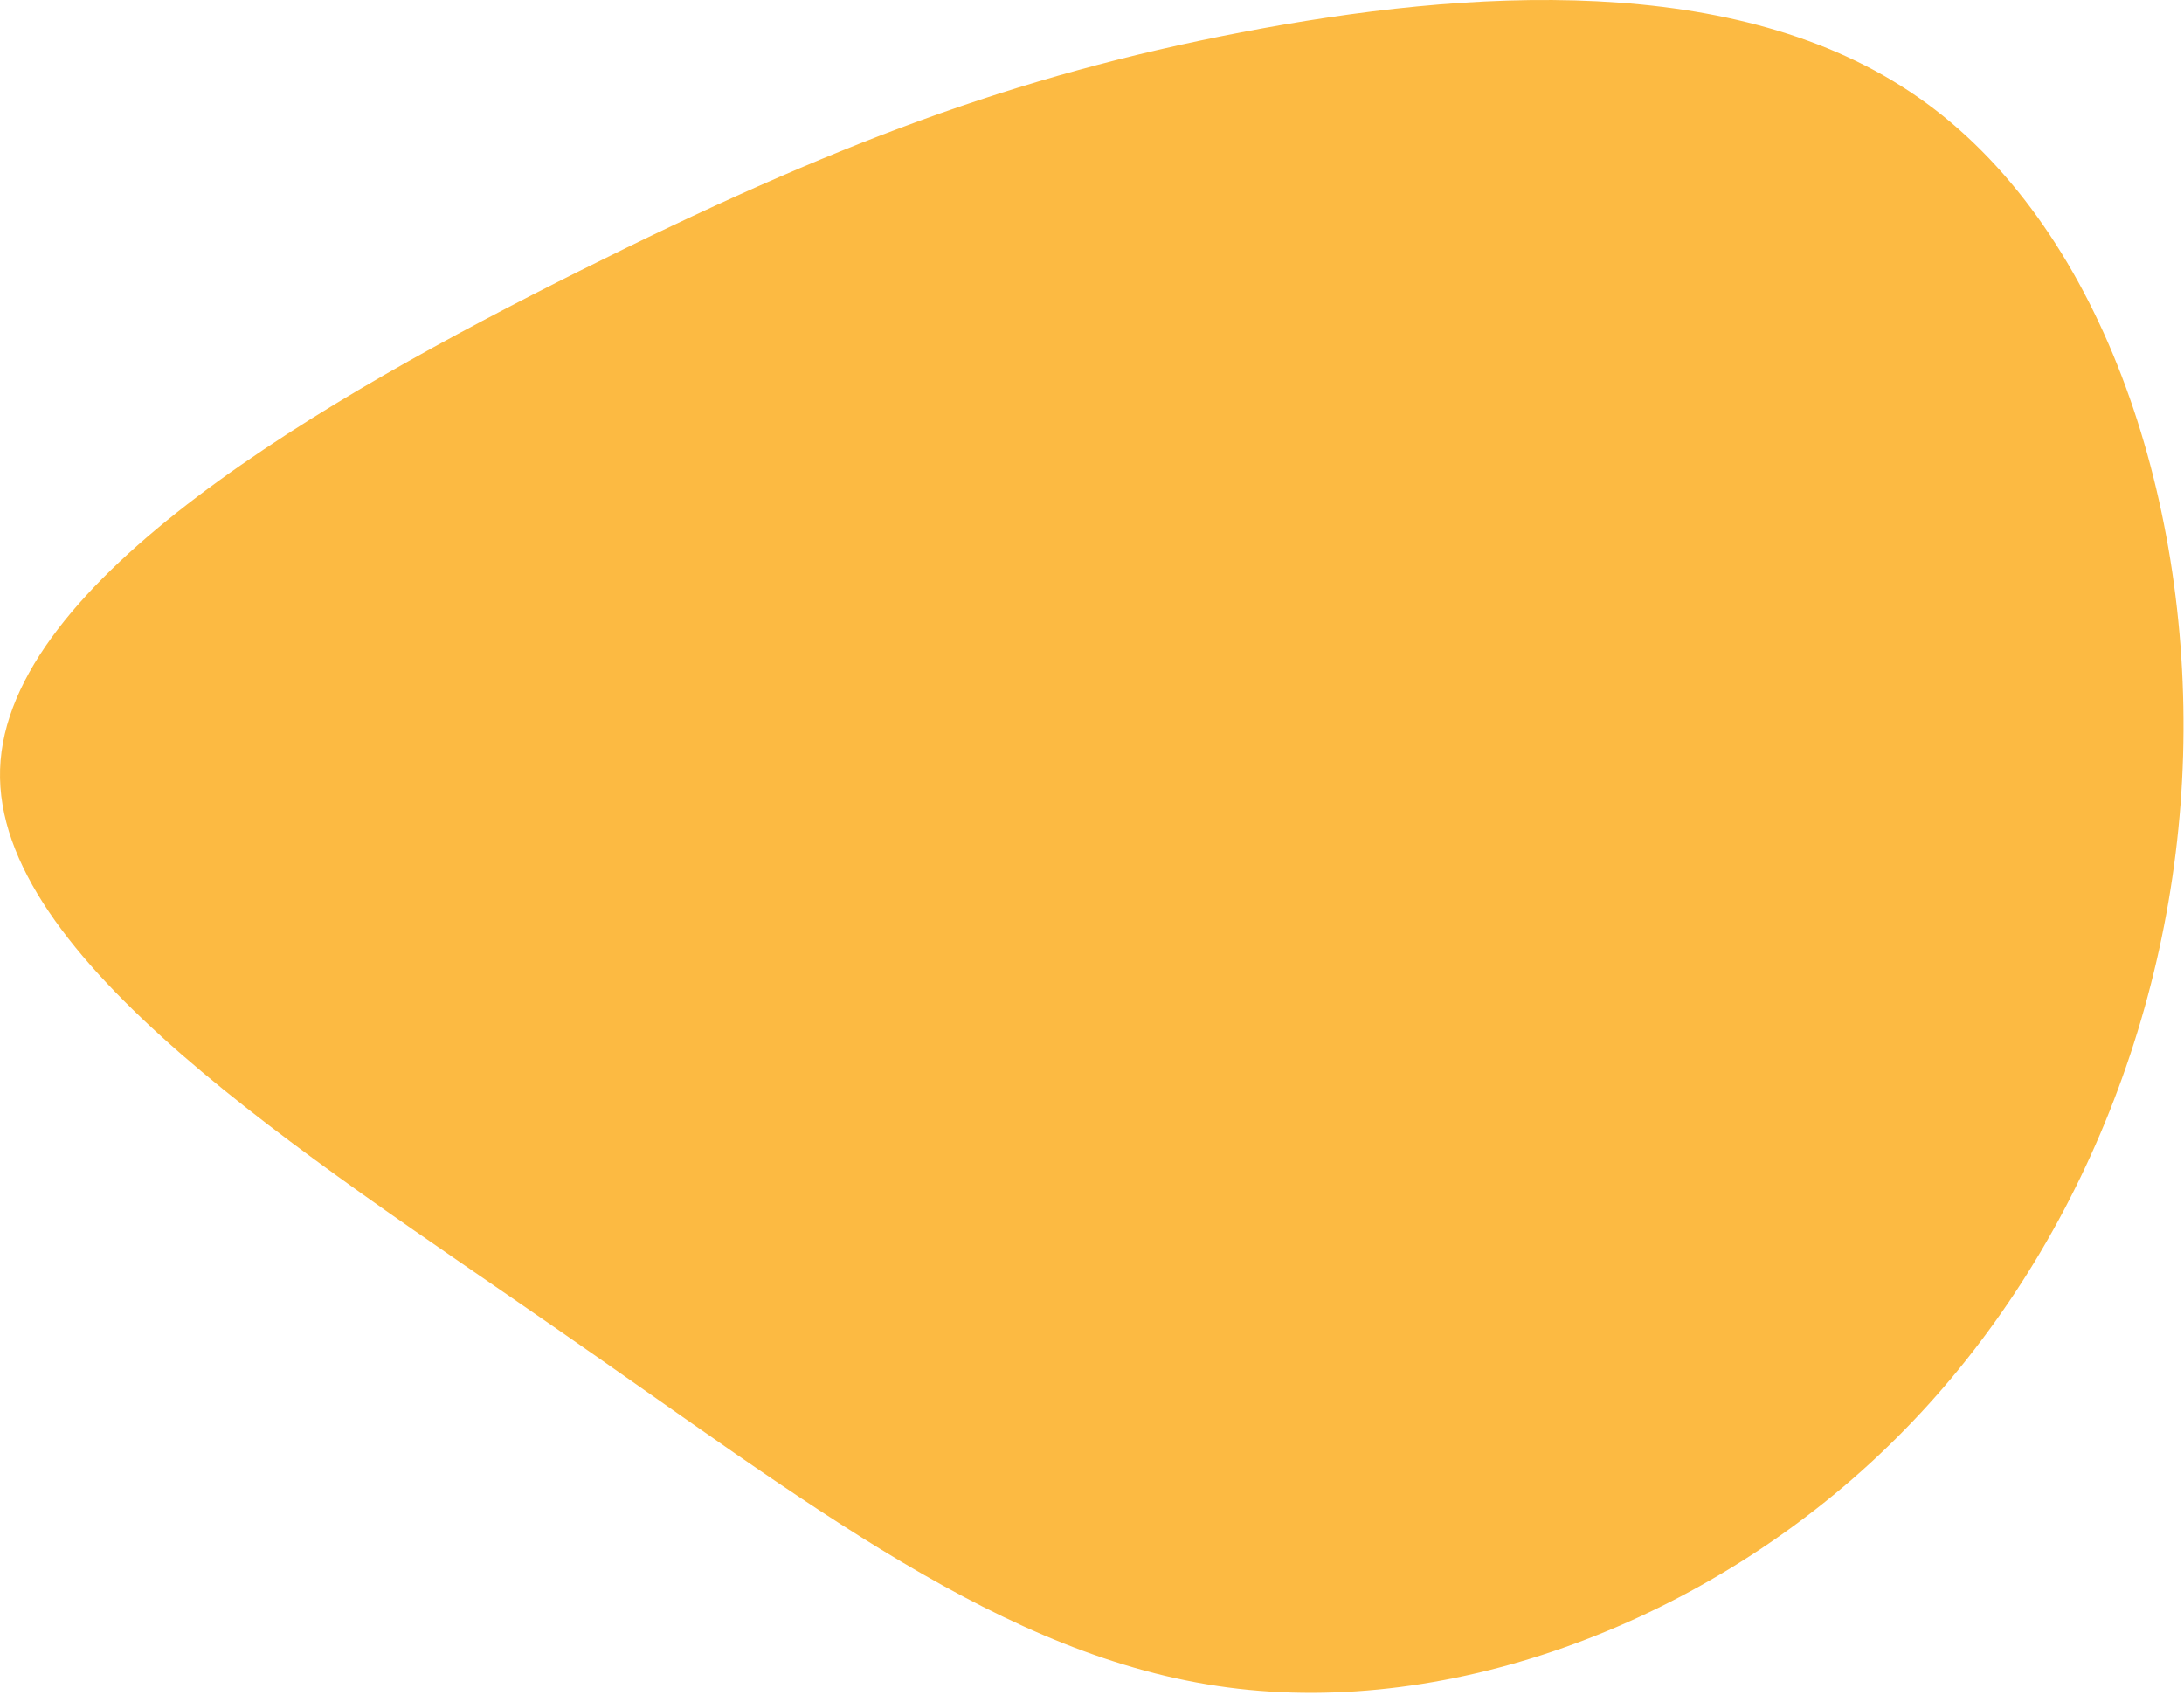
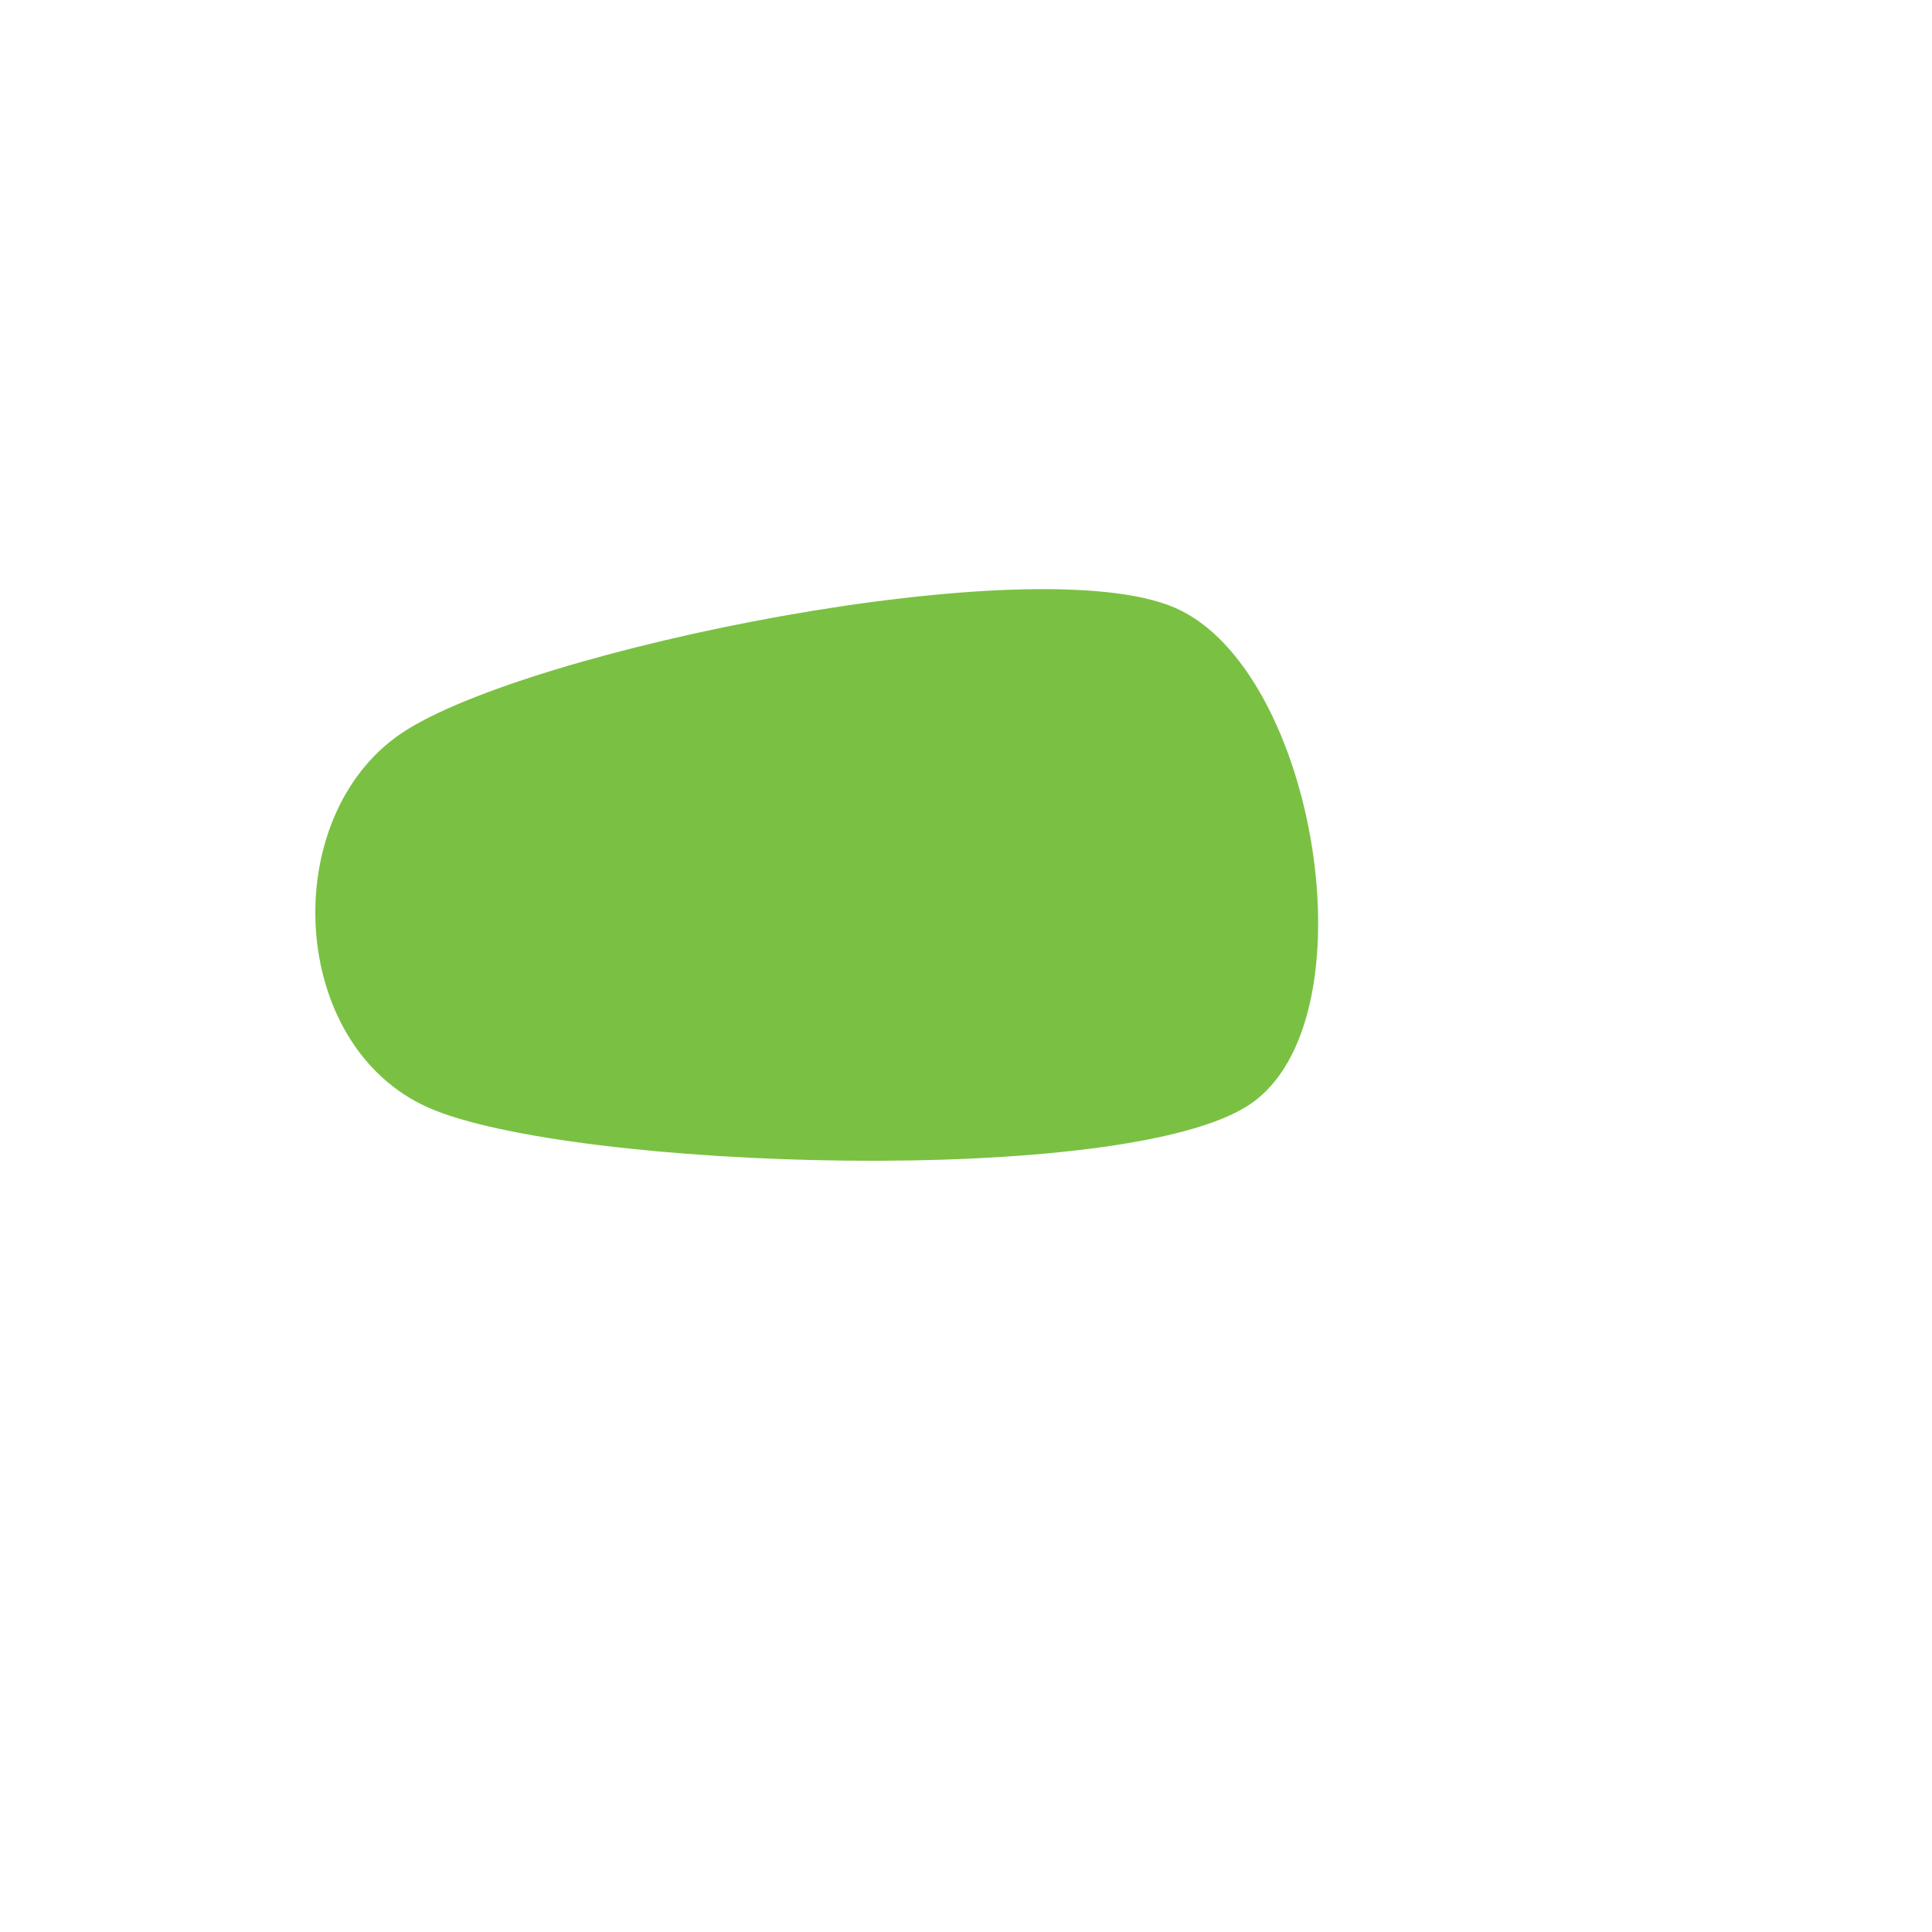
- <svg xmlns="http://www.w3.org/2000/svg" fill="none" height="336" viewBox="0 0 433 336" width="433">
-   <path d="m380.317 19.305c35.9 25 54 78.5 52.5 130.5-1.5 51.9-22.8 102.4-58.6 137-35.8 34.7-86.3 53.6-130.8 47.7-44.6-5.9-83.2-36.6-133.2-71.2-50-34.7-111.4-73.3-110.2-110.8 1.2-37.5 64.9-73.8 114.9-98.8 50-25 86.3-38.7 131.2-47.3s98.4-12.1 134.2 12.9z" fill="#fcba42" />
+ <svg xmlns="http://www.w3.org/2000/svg" version="1.1" viewBox="0 0 600 600">
+   <path d="M365.035 188.811C321.154 169.58 163.462 201.748 124.825 227.622C86.189 253.497 89.336 324.825 133.217 344.056C177.098 363.287 349.476 368.881 388.112 343.007C426.748 317.133 408.916 208.042 365.035 188.811C321.154 169.58 163.462 201.748 124.825 227.622 " fill="#7ac143" />
+   <defs>
+     <linearGradient id="SvgjsLinearGradient1000">
+       <stop stop-color="hsl(340, 45%, 50%)" offset="0" />
+       <stop stop-color="hsl(340, 45%, 80%)" offset="1" />
+     </linearGradient>
+   </defs>
</svg>
